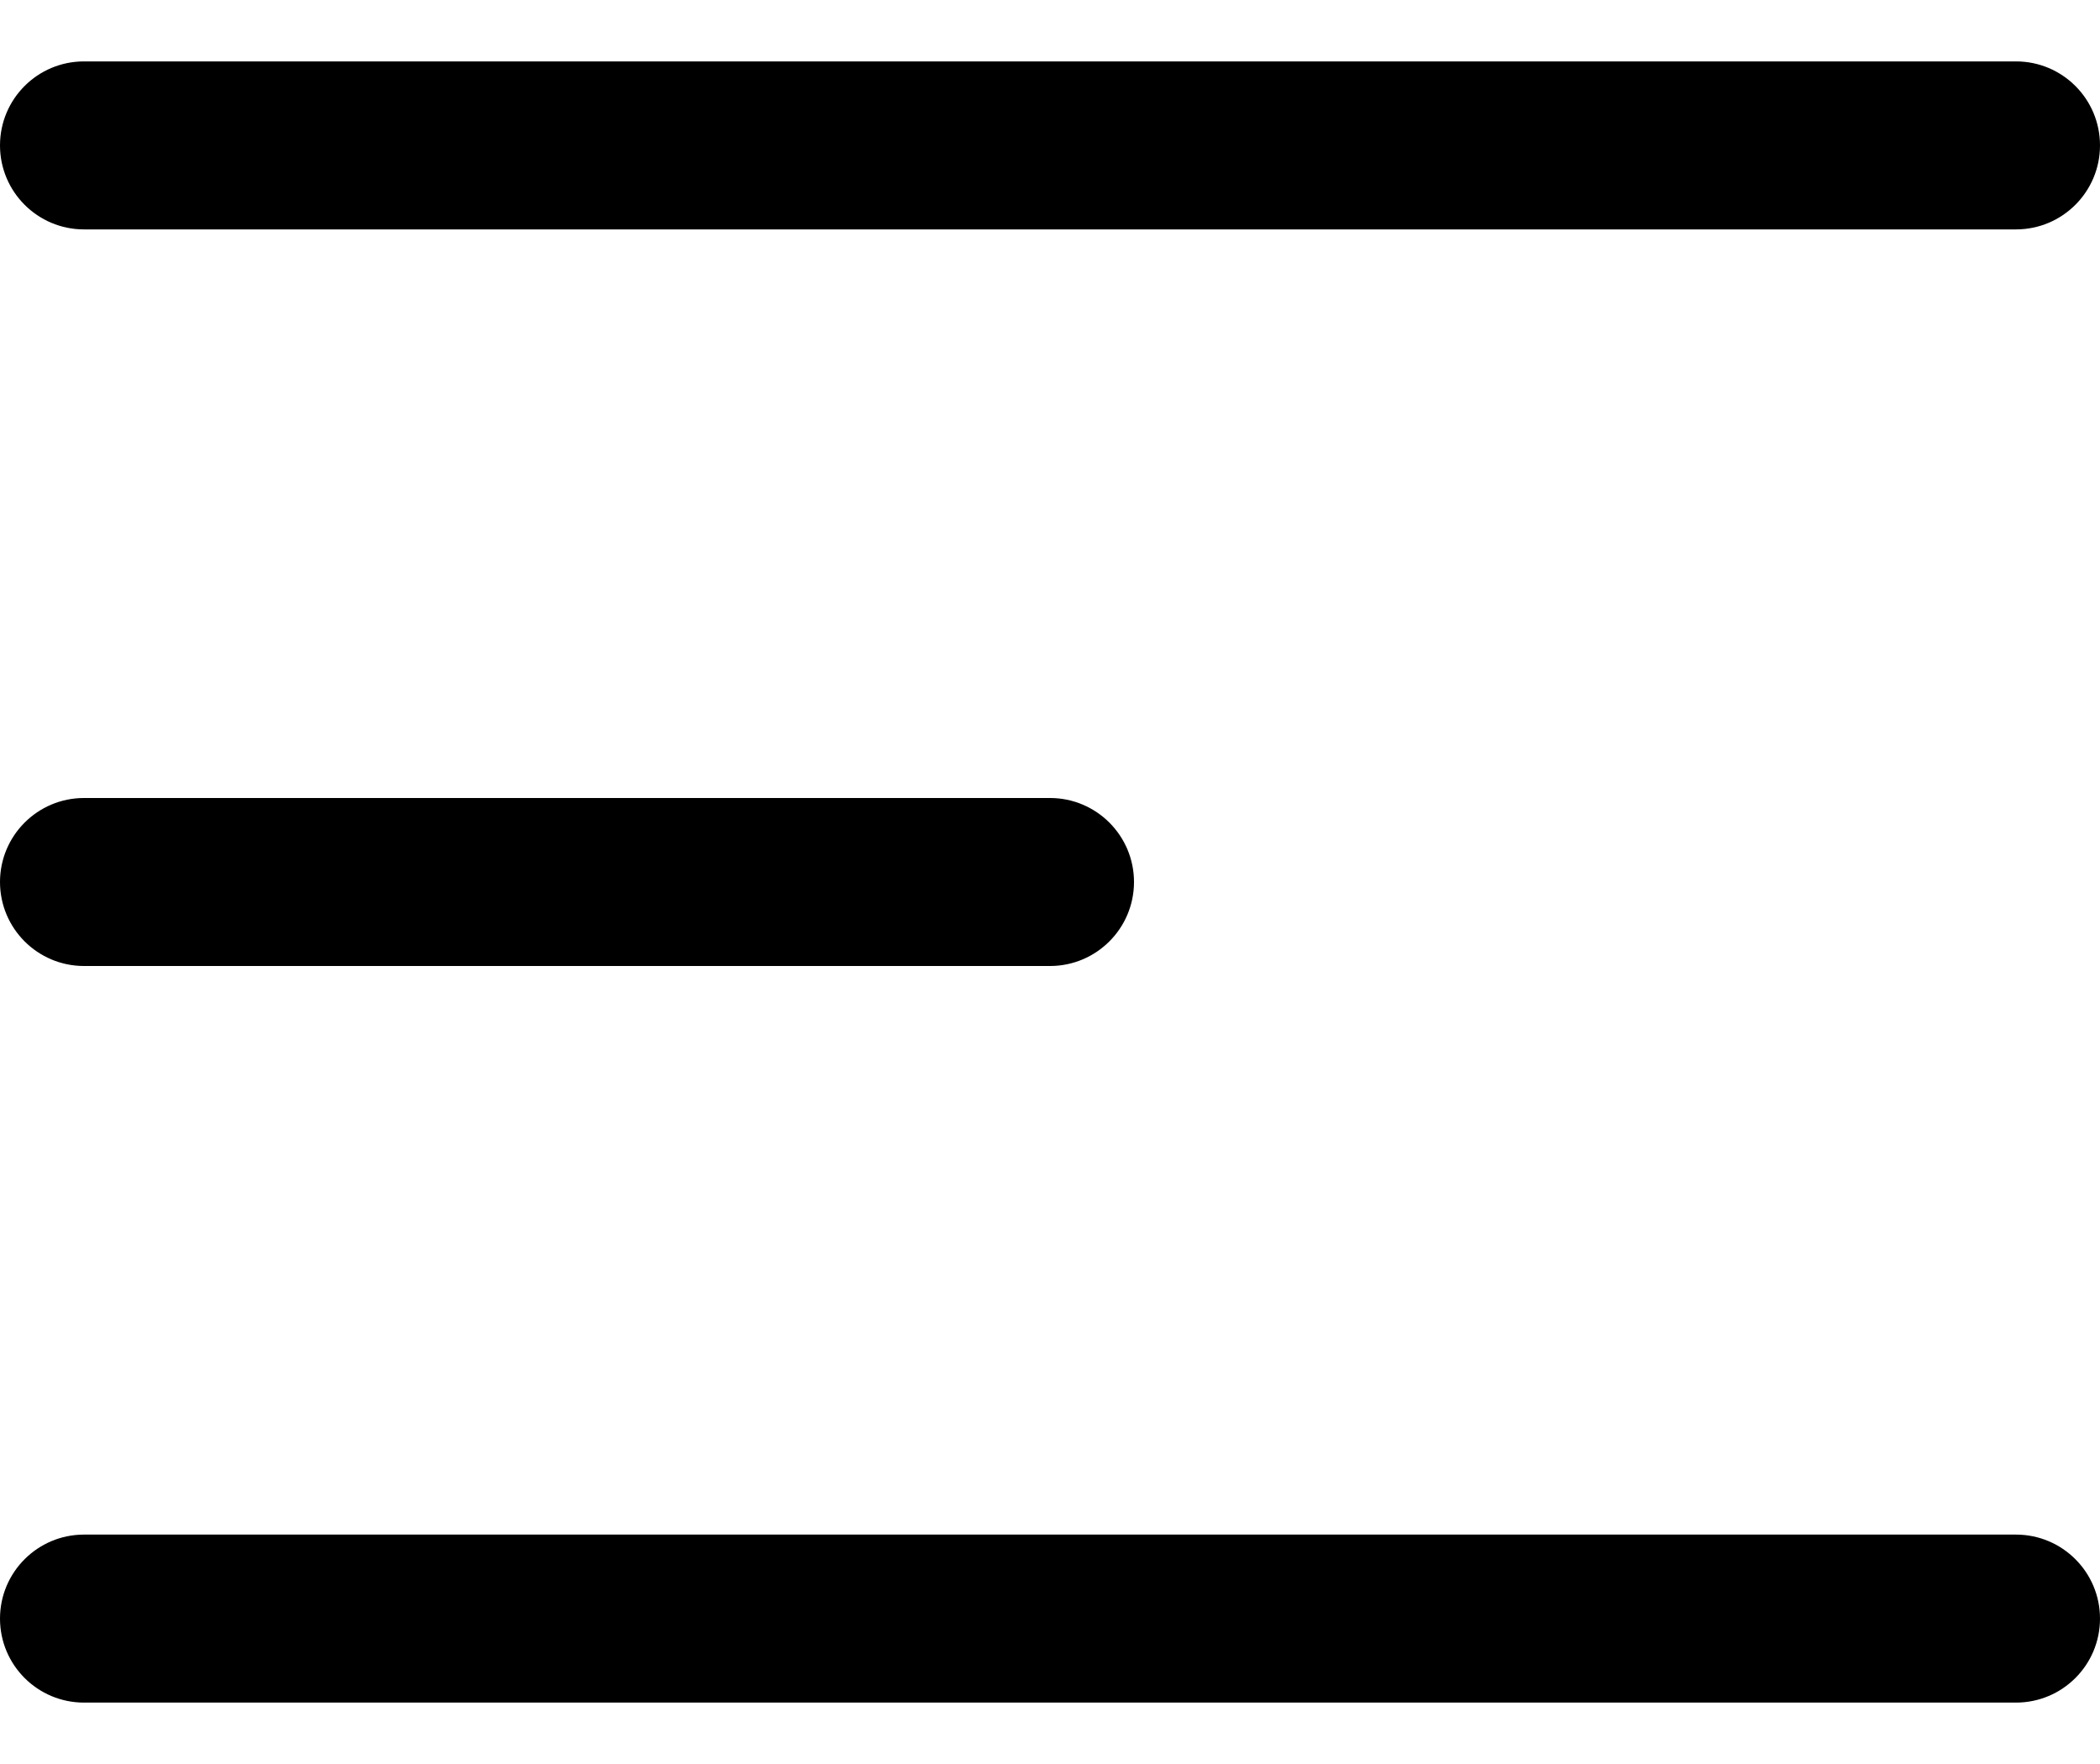
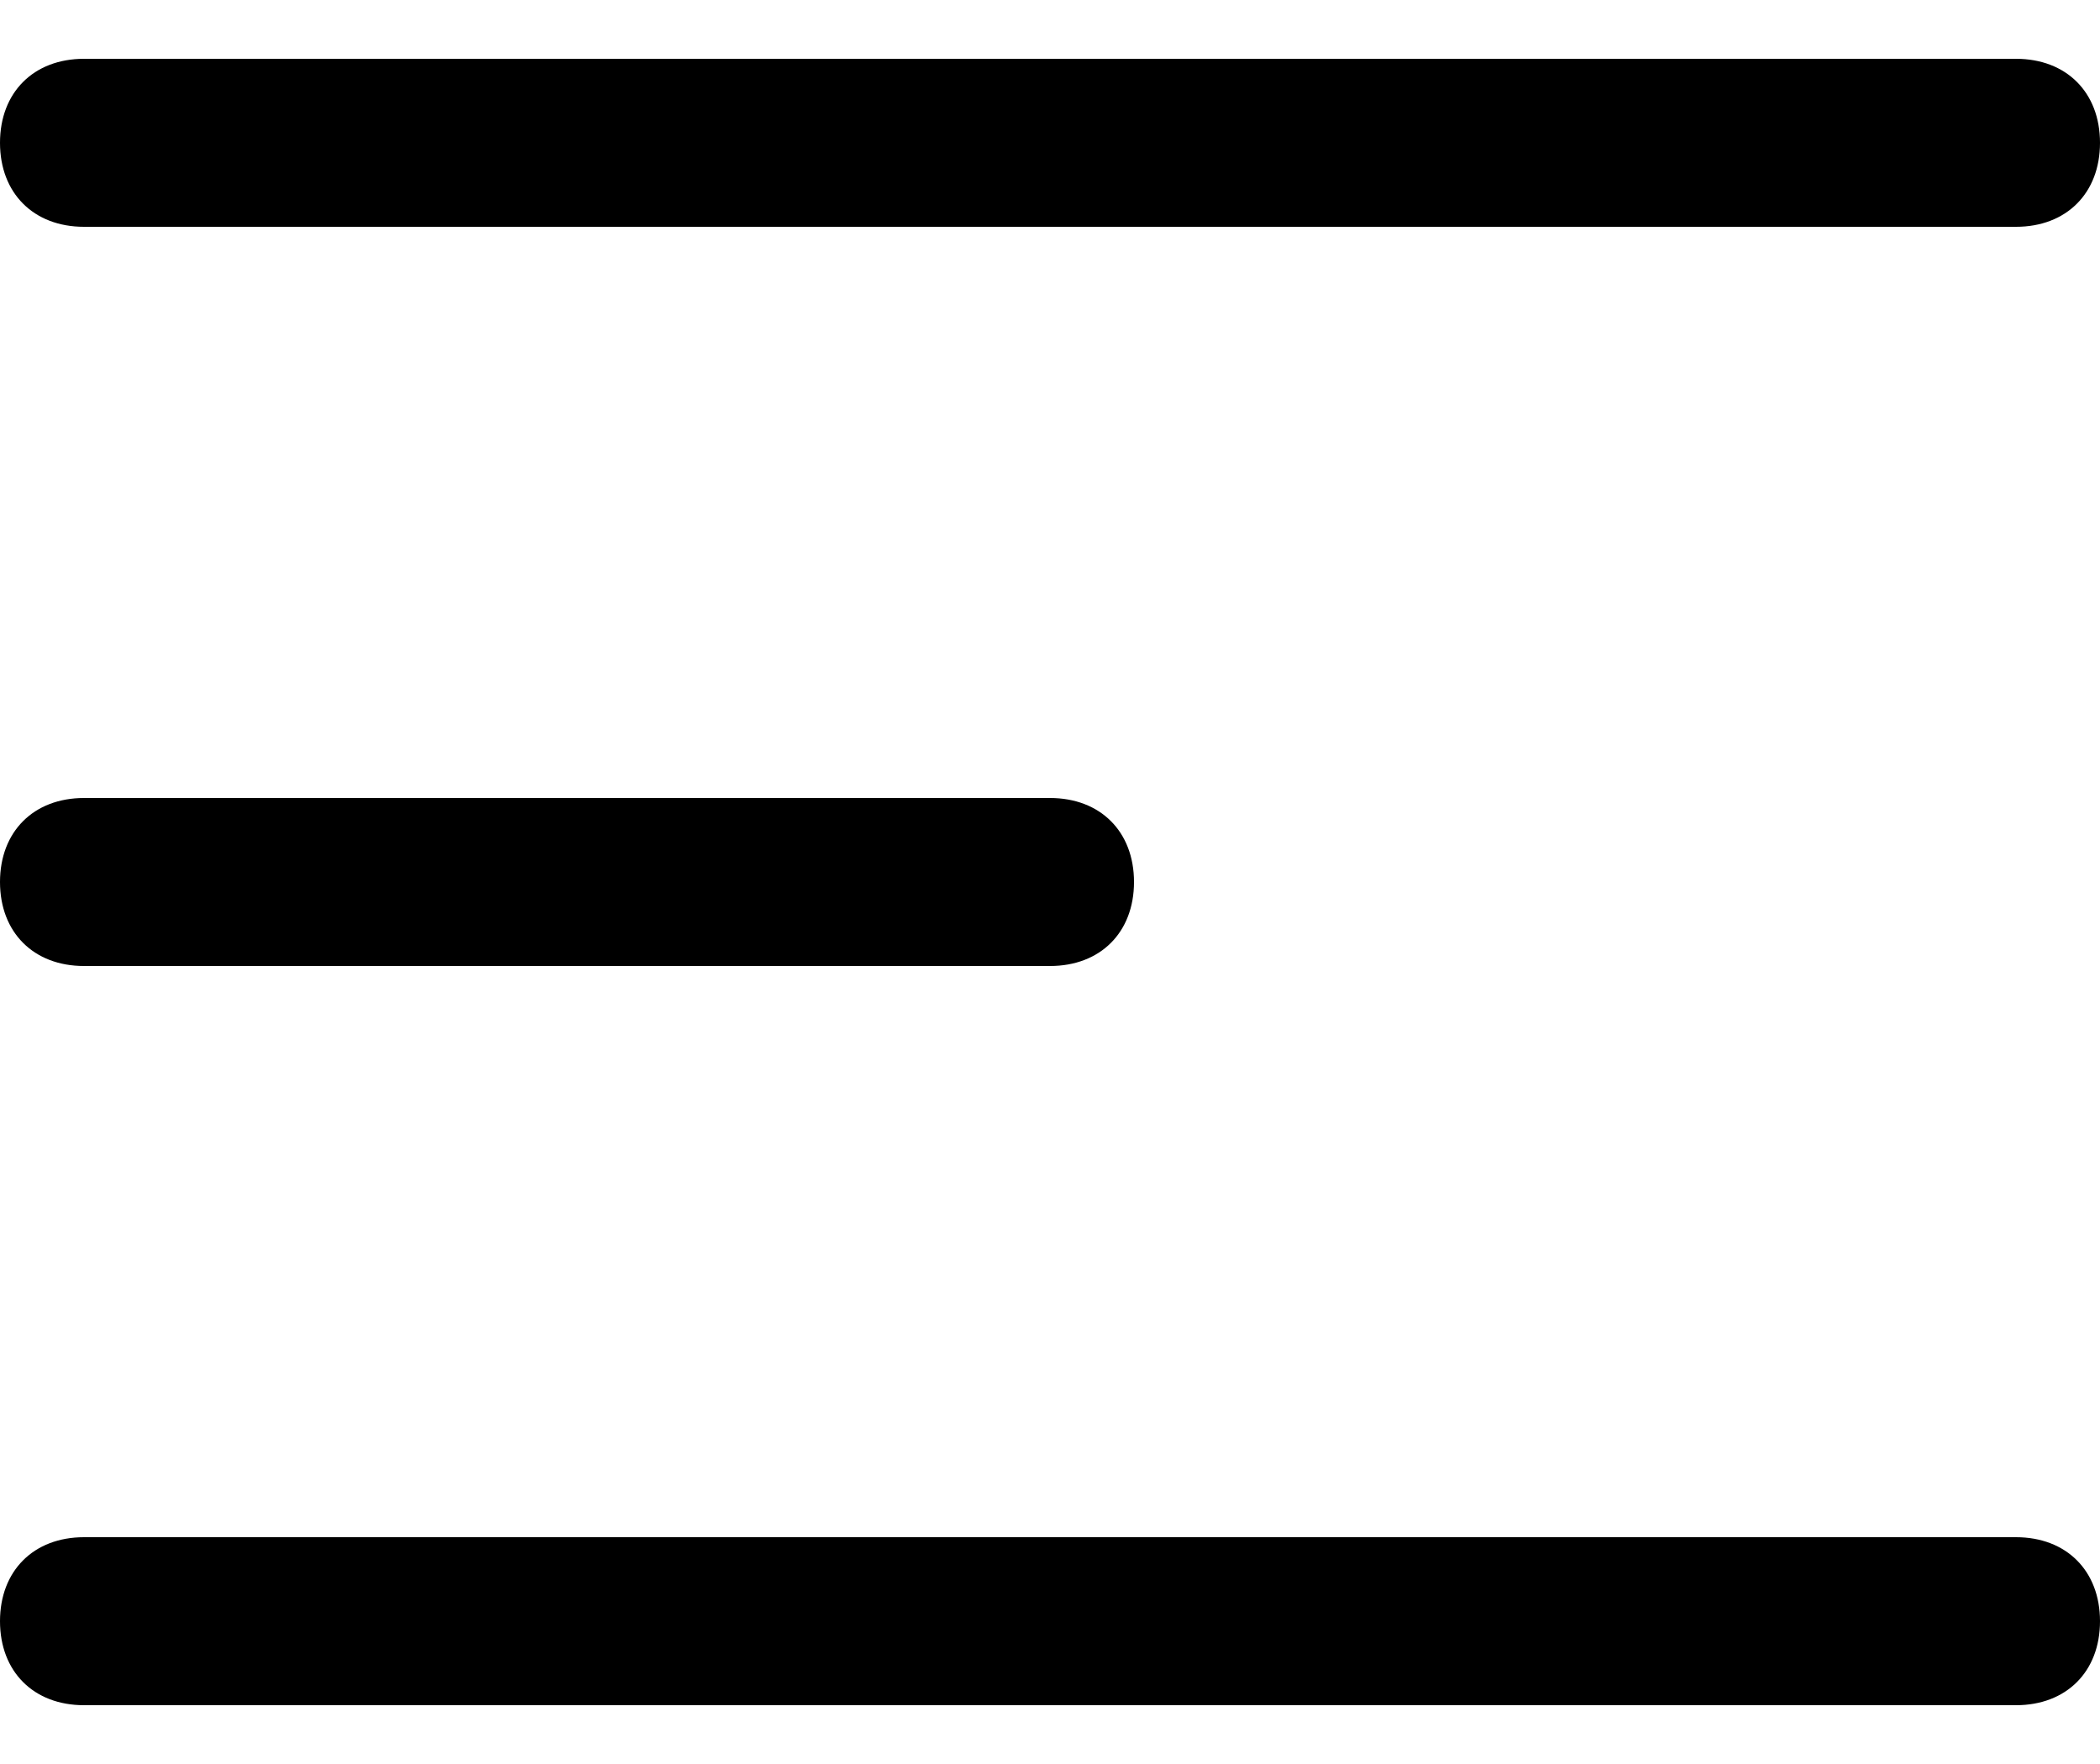
- <svg xmlns="http://www.w3.org/2000/svg" width="25" height="21" viewBox="0 0 25 21" fill="none">
-   <path d="M1 0.731C0.448 0.731 0 1.178 0 1.731C0 2.283 0.448 2.731 1 2.731V0.731ZM24 2.731C24.552 2.731 25 2.283 25 1.731C25 1.178 24.552 0.731 24 0.731V2.731ZM1 9.5C0.448 9.5 0 9.948 0 10.5C0 11.052 0.448 11.5 1 11.5V9.5ZM12.5 11.5C13.052 11.5 13.5 11.052 13.5 10.5C13.5 9.948 13.052 9.5 12.5 9.5V11.5ZM1 18.269C0.448 18.269 0 18.717 0 19.269C0 19.822 0.448 20.269 1 20.269V18.269ZM24 20.269C24.552 20.269 25 19.822 25 19.269C25 18.717 24.552 18.269 24 18.269V20.269ZM1 2.731H24V0.731H1V2.731ZM1 11.5H12.5V9.5H1V11.5ZM1 20.269H24V18.269H1V20.269Z" fill="black" />
+ <svg xmlns="http://www.w3.org/2000/svg" version="1.1" id="Capa_1" x="0px" y="0px" viewBox="0 0 25 21" style="enable-background:new 0 0 25 21;" xml:space="preserve">
+   <path d="M1,0.7c-0.6,0-1,0.4-1,1s0.4,1,1,1V0.7z M24,2.7c0.6,0,1-0.4,1-1s-0.4-1-1-1V2.7z M1,9.5c-0.6,0-1,0.4-1,1s0.4,1,1,1V9.5z   M12.5,11.5c0.6,0,1-0.4,1-1s-0.4-1-1-1V11.5z M1,18.3c-0.6,0-1,0.4-1,1s0.4,1,1,1V18.3z M24,20.3c0.6,0,1-0.4,1-1s-0.4-1-1-1V20.3z   M1,2.7h23v-2H1V2.7z M1,11.5h11.5v-2H1V11.5z M1,20.3h23v-2H1V20.3z" />
</svg>
